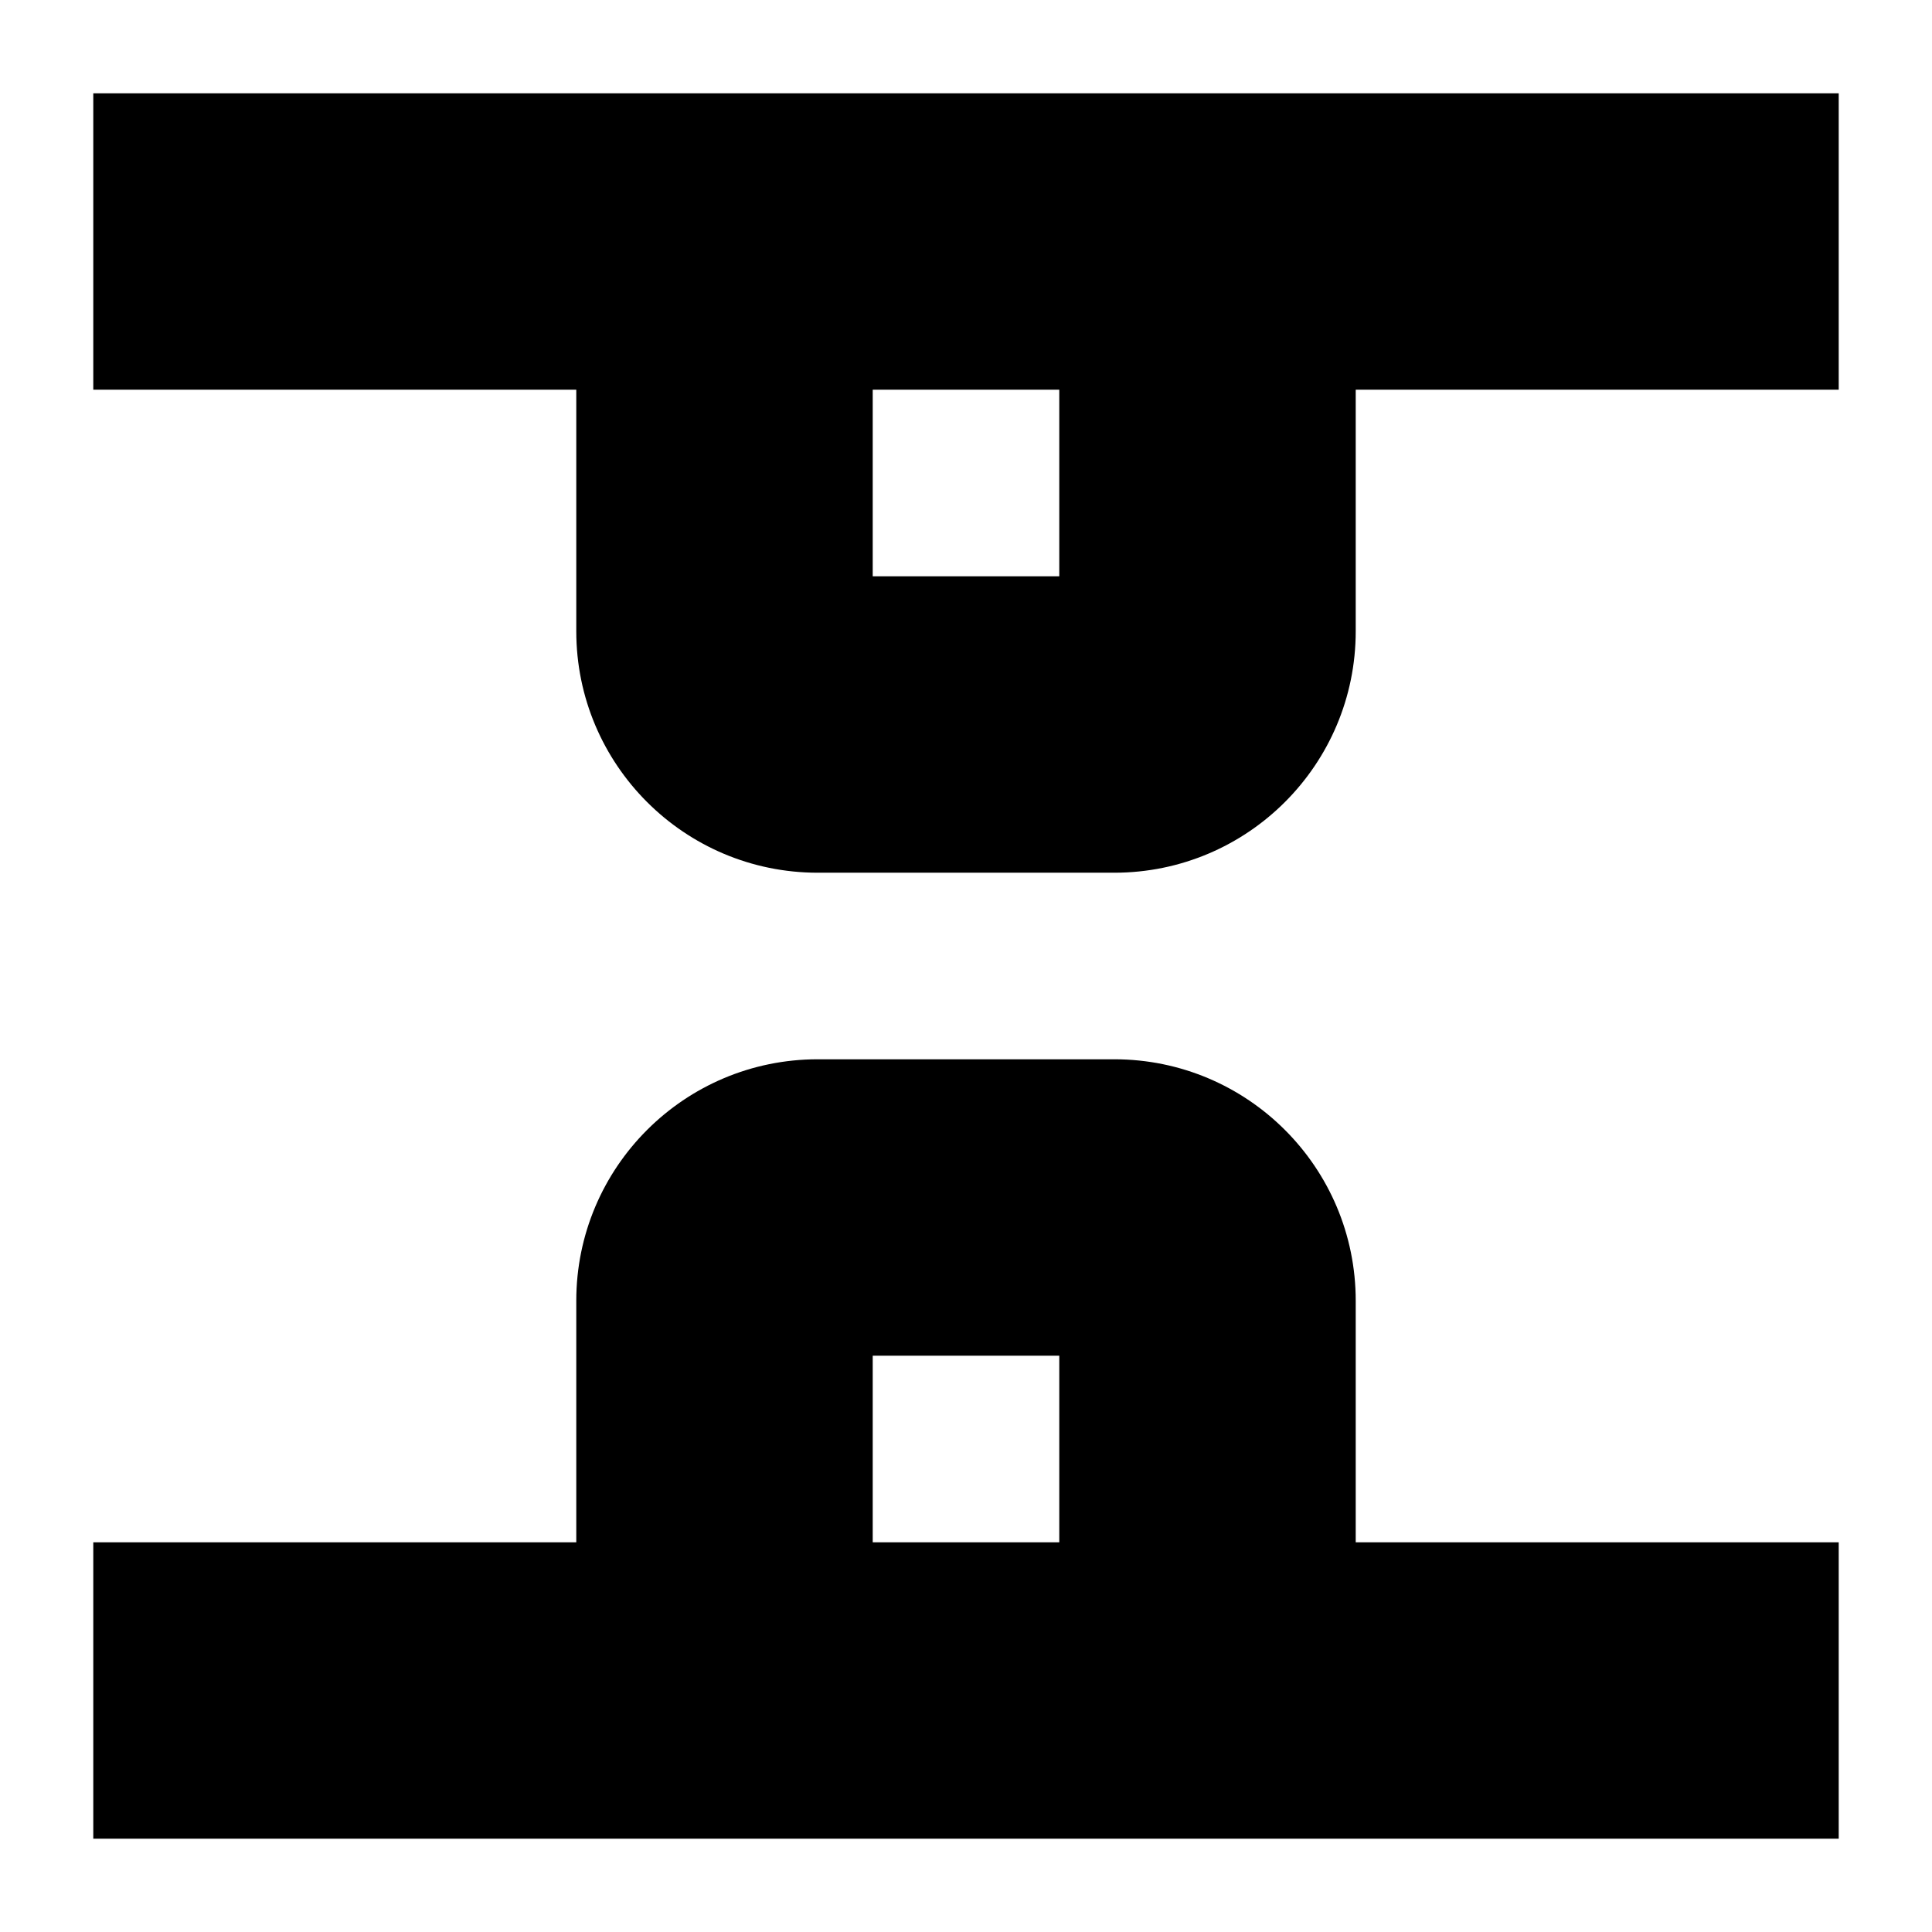
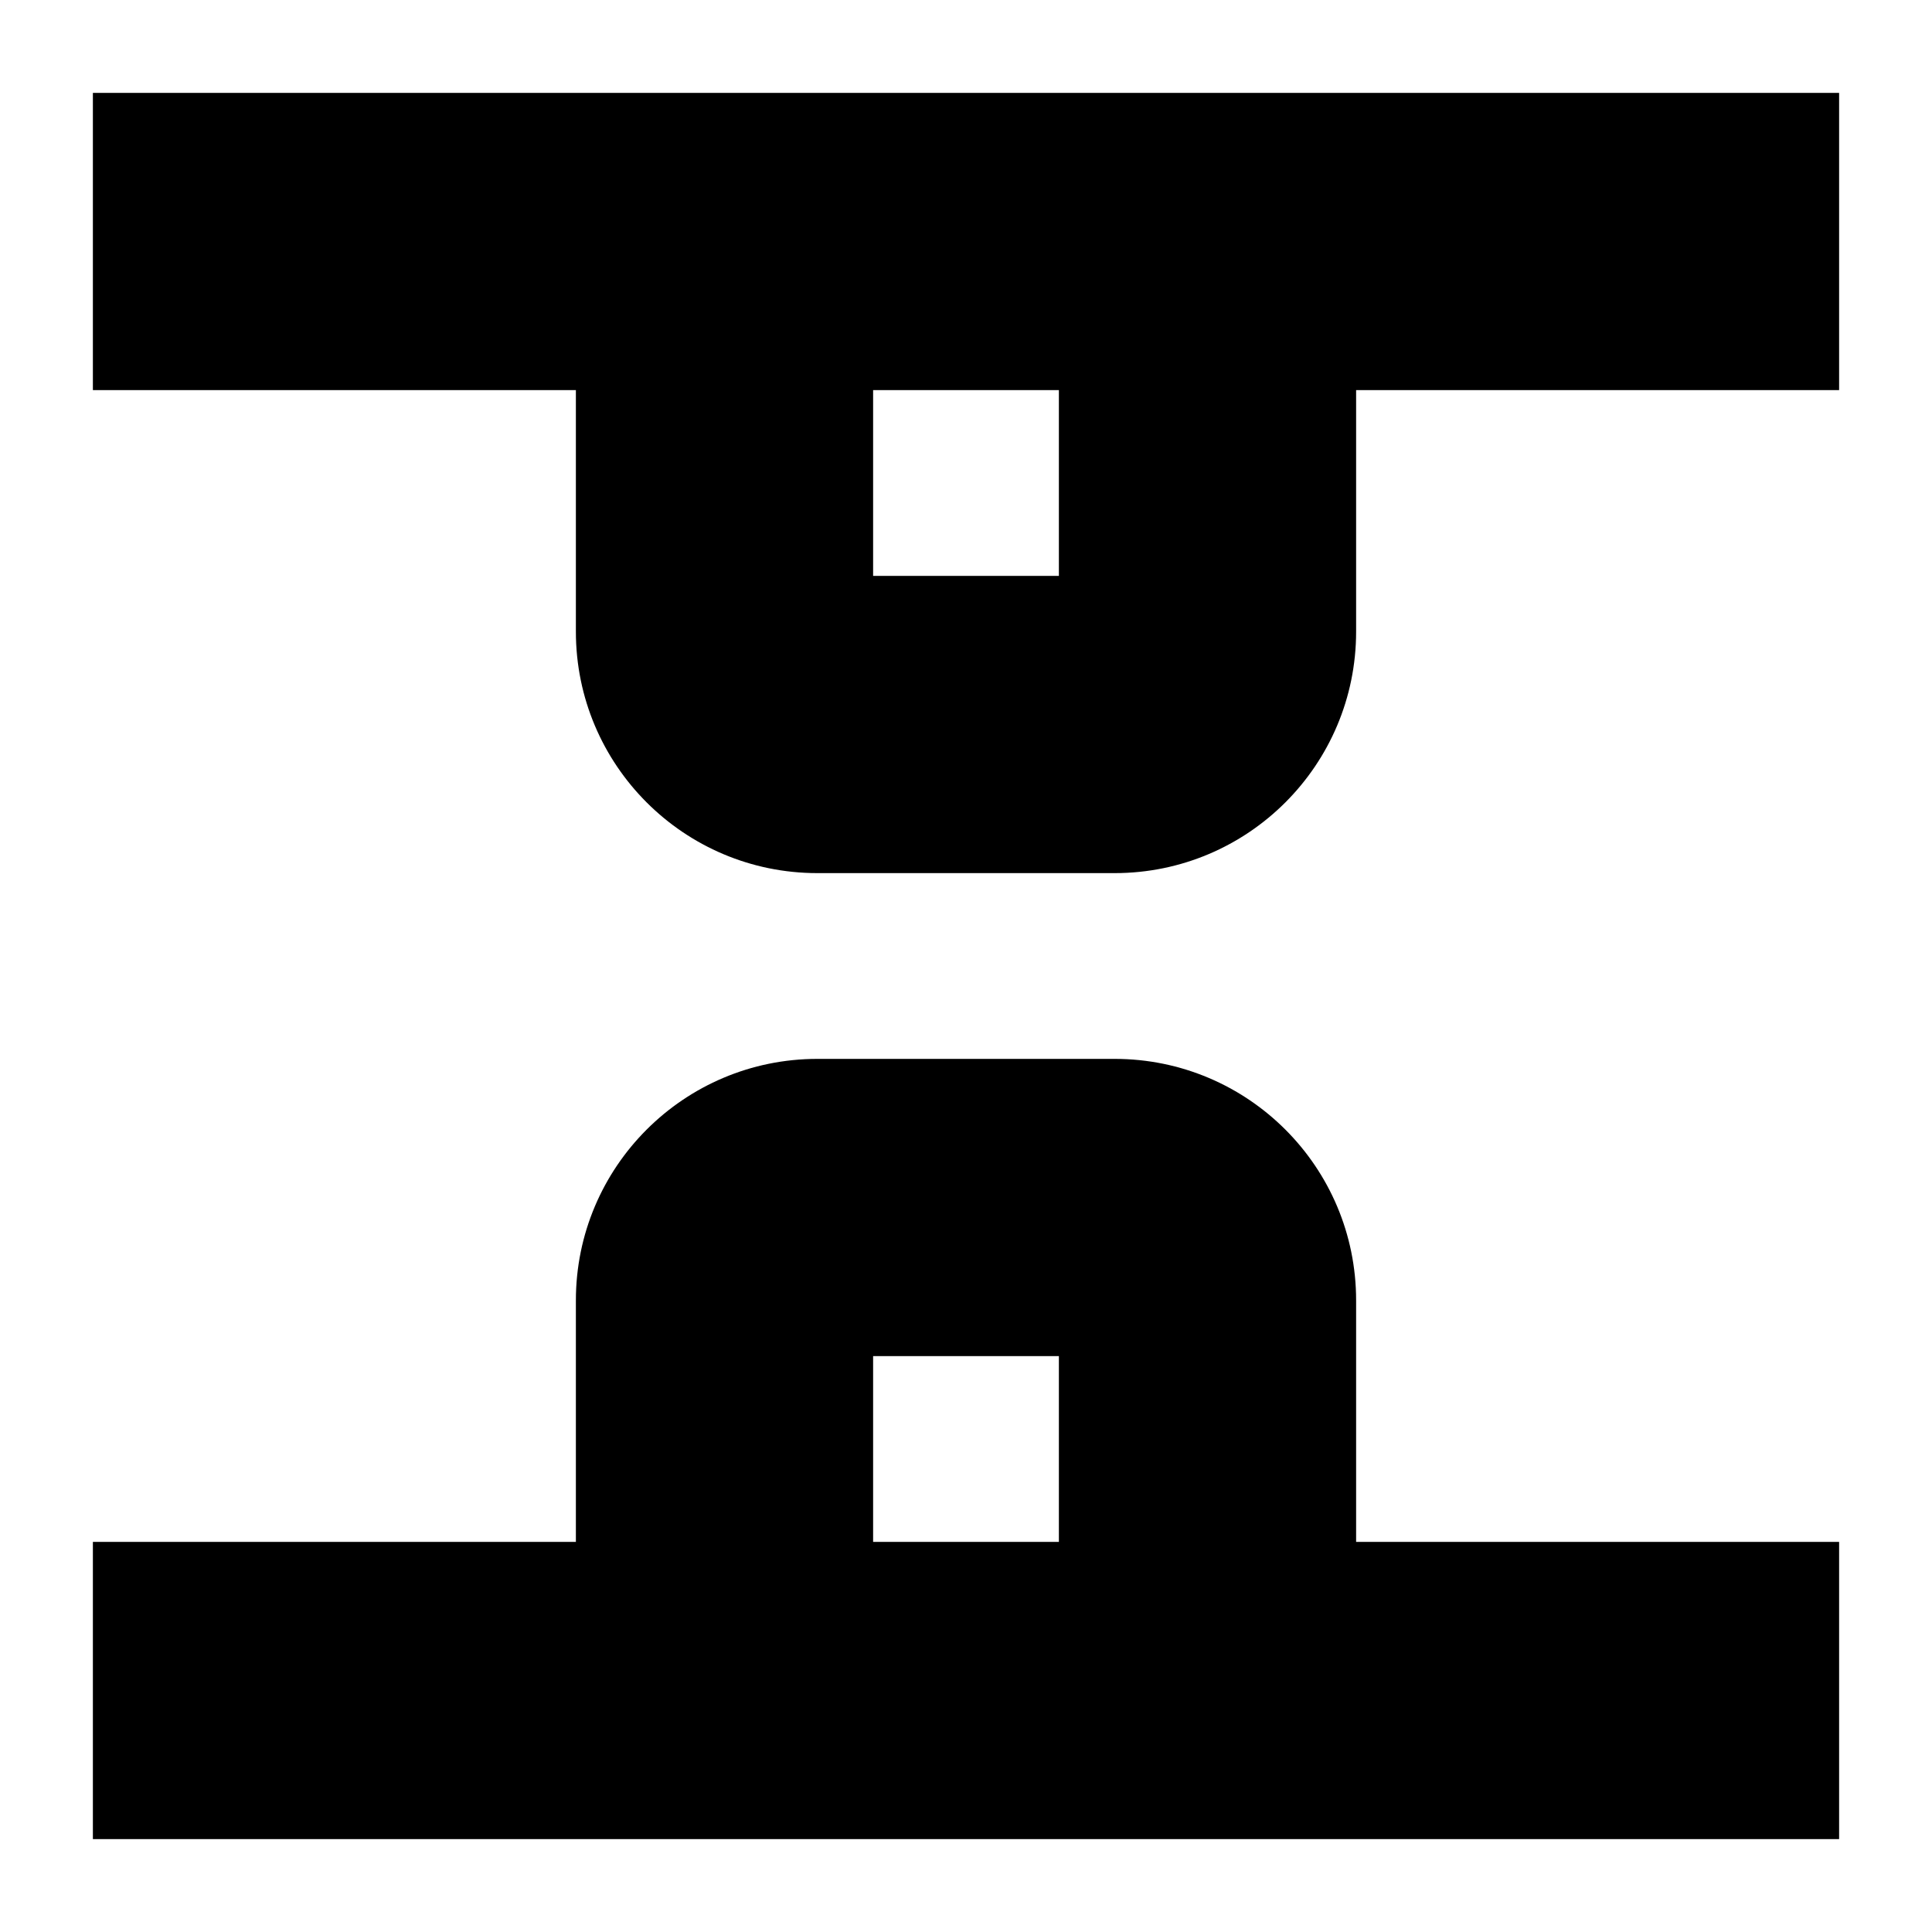
- <svg xmlns="http://www.w3.org/2000/svg" width="207.12" height="207.12" viewBox="0 0 207.12 207.12">
-   <path fill="#000000" fill-rule="evenodd" d="M61.78 139.45C61.78 125.15 73.37 113.56 87.67 113.56L119.45 113.56C133.75 113.56 145.34 125.15 145.34 139.45L145.34 165.34L197.12 165.34L197.12 197.12L10 197.12L10 165.34L61.78 165.34ZM113.56 145.34L93.56 145.34L93.56 165.34L113.56 165.34ZM93.56 61.78L113.56 61.78L113.56 41.78L93.56 41.78ZM145.34 67.67C145.34 81.97 133.75 93.56 119.45 93.56L87.67 93.56C73.37 93.56 61.78 81.97 61.78 67.67L61.78 41.78L10 41.78L10 10L197.12 10L197.12 41.78L145.34 41.78Z" />
+ <svg xmlns="http://www.w3.org/2000/svg" width="208" height="208" viewBox="0 0 208 208">
+   <path fill="#000000" fill-rule="evenodd" d="M62 140C62 125.64 73.64 114 88 114L120 114C134.36 114 146 125.64 146 140L146 166L198 166L198 198L10 198L10 166L62 166ZM114 146L94 146L94 166L114 166ZM94 62L114 62L114 42L94 42ZM146 68C146 82.36 134.36 94 120 94L88 94C73.64 94 62 82.36 62 68L62 42L10 42L10 10L198 10L198 42L146 42Z" />
</svg>
